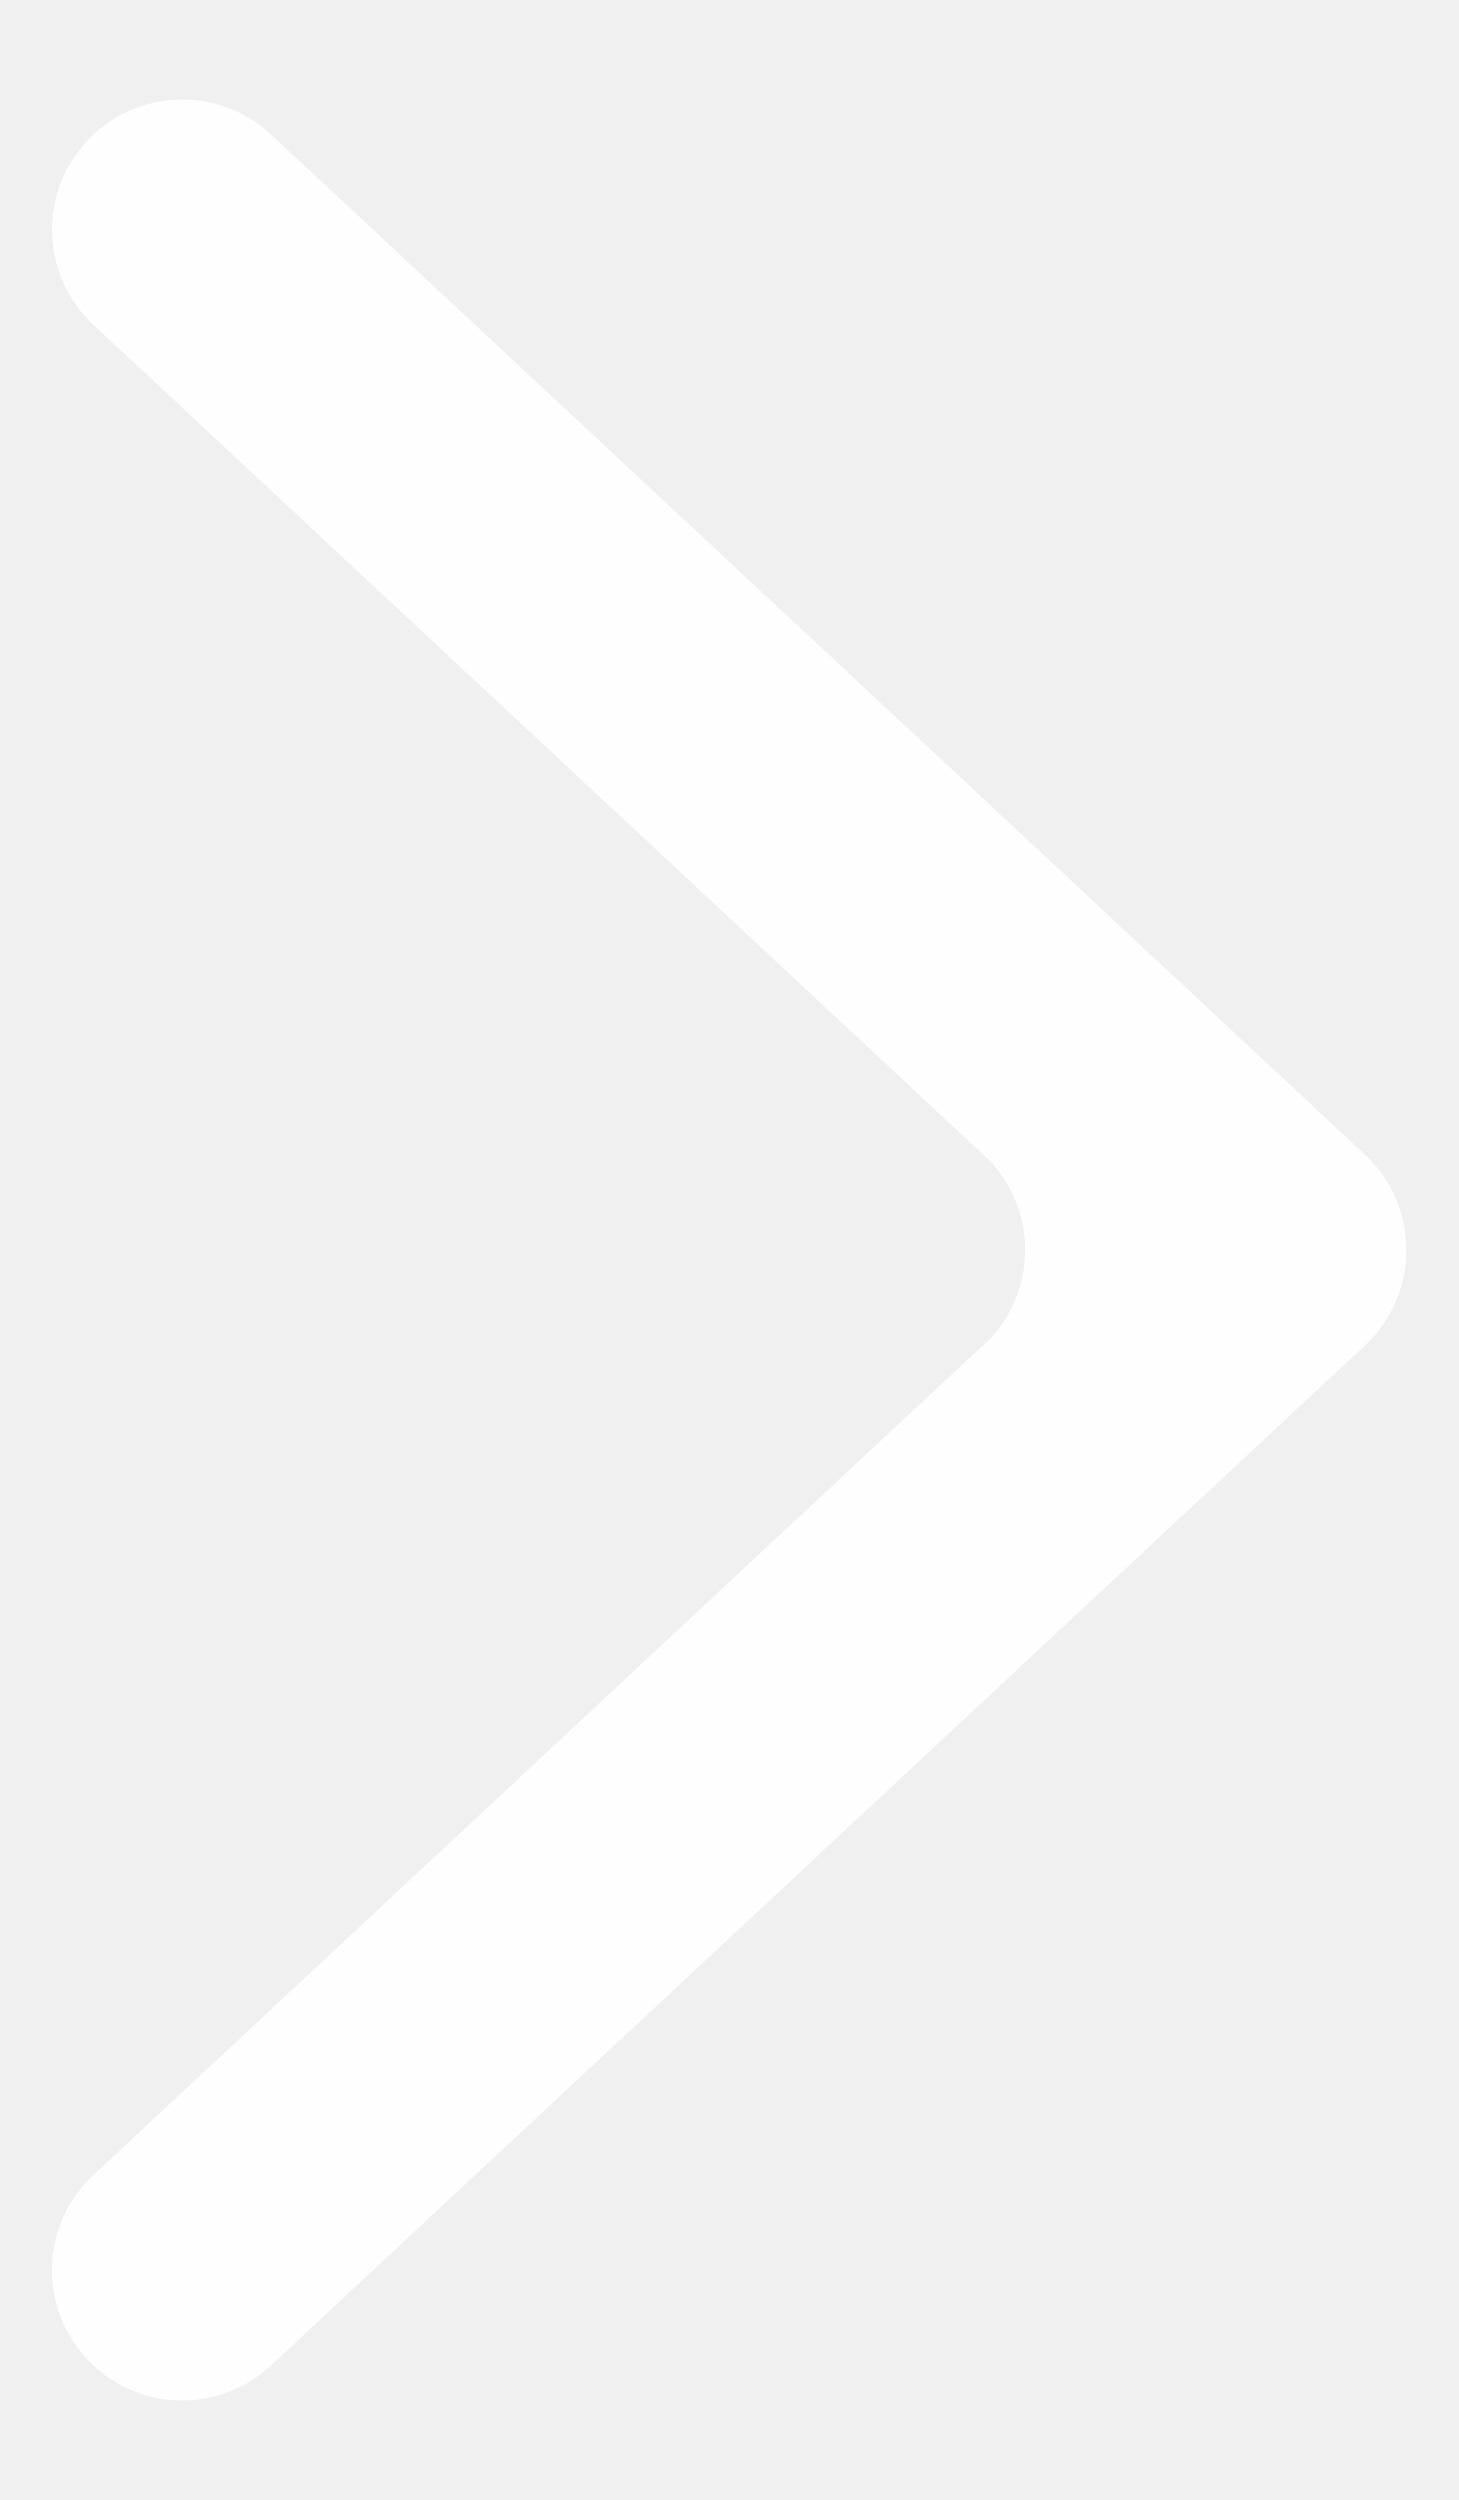
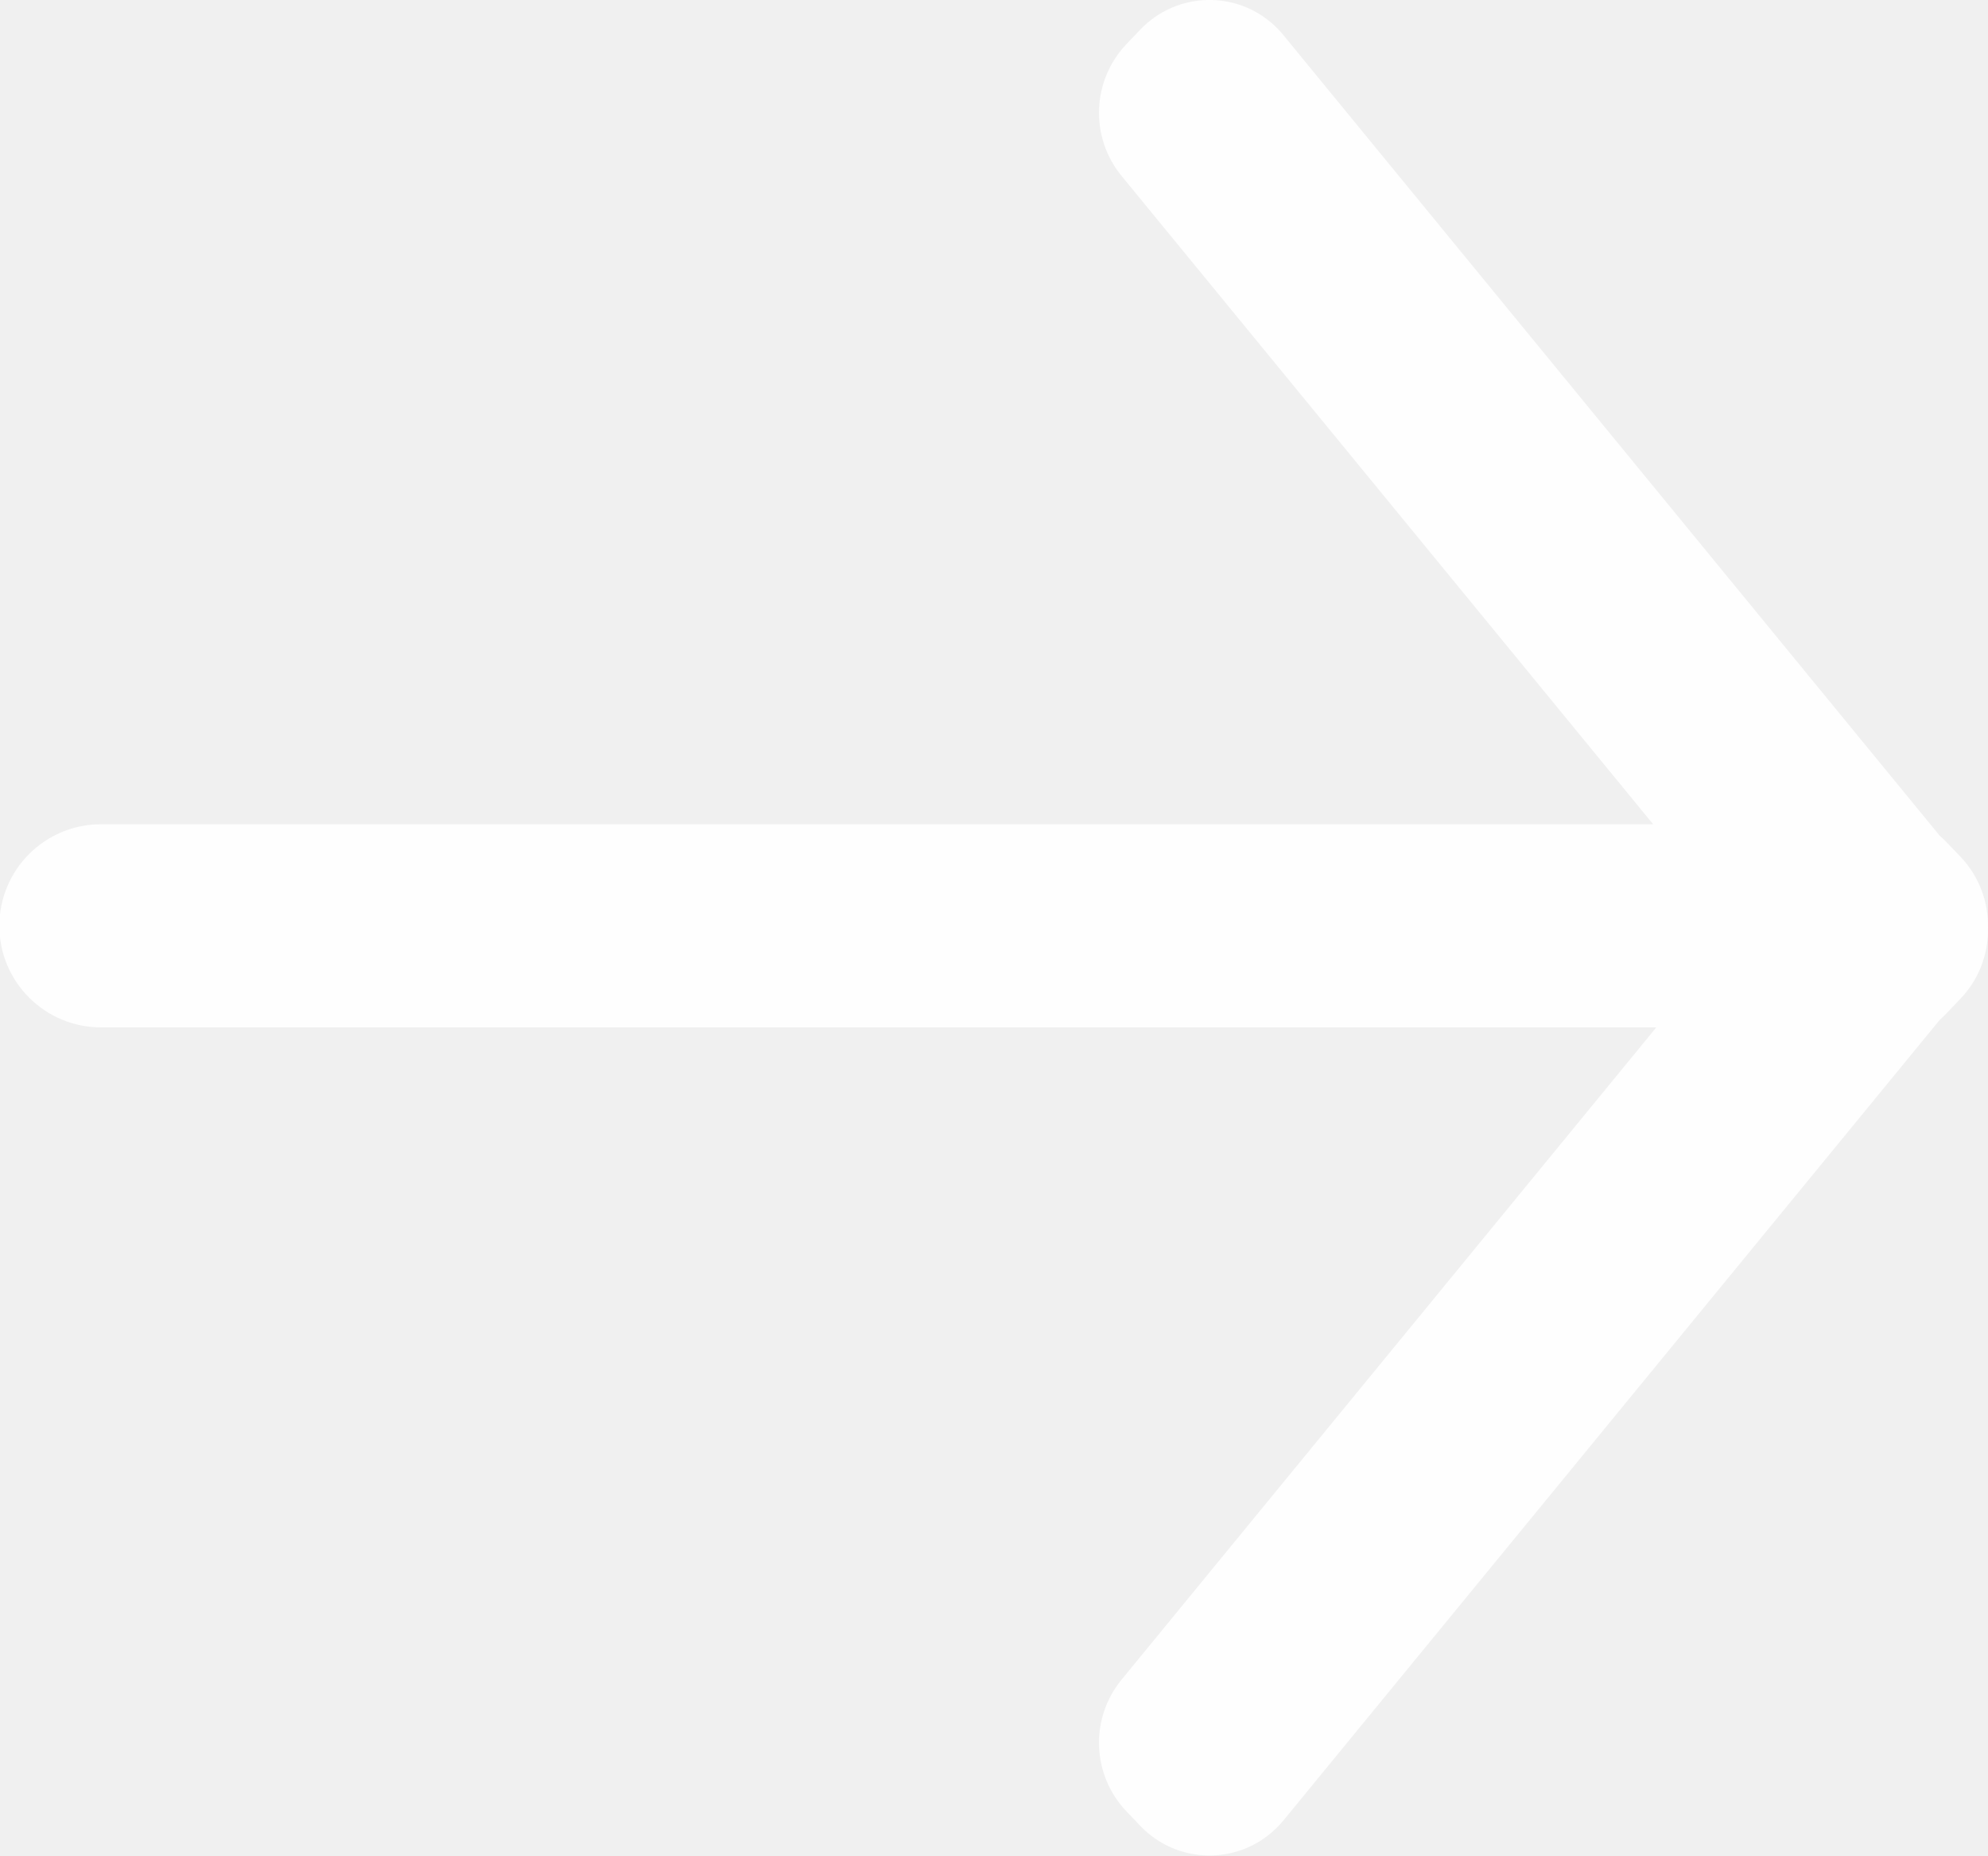
- <svg xmlns="http://www.w3.org/2000/svg" width="14px" height="24px" viewBox="0 0 14 24" version="1.1">
-   <g id="页面1" stroke="none" stroke-width="1" fill="none" fill-rule="evenodd" fill-opacity="0.9">
-     <g id="browseing" transform="translate(-302, -323)" fill="#FFFFFF" fill-rule="nonzero">
-       <g id="control-bar" transform="translate(238, 300)">
-         <g id="icon-forward" transform="translate(59, 19)">
-           <path d="M9.499,16.857 L9.618,16.968 C9.622,16.971 9.626,16.974 9.63,16.977 L18.104,24.881 C18.609,25.351 18.636,26.142 18.165,26.647 C17.694,27.152 16.904,27.18 16.399,26.709 L5.896,16.916 C5.632,16.669 5.498,16.335 5.499,16 C5.498,15.665 5.632,15.33 5.896,15.084 L16.398,5.291 C16.903,4.82 17.694,4.848 18.165,5.353 C18.635,5.858 18.608,6.649 18.103,7.119 L9.505,15.137 C9.291,15.361 9.159,15.665 9.159,16 C9.159,16.332 9.288,16.633 9.499,16.857 Z" id="forward" transform="translate(12, 16) scale(-1, 1) translate(-12, -16) " />
-         </g>
+ <svg xmlns="http://www.w3.org/2000/svg" width="15px" height="14px" viewBox="0 0 15 14" version="1.1">
+   <g id="页面1" stroke="none" stroke-width="1" fill="none" fill-rule="evenodd" opacity="0.9">
+     <g id="browseing" transform="translate(-116, -11)" fill="#FFFFFF">
+       <g id="back" transform="translate(123.5, 18) scale(-1, 1) translate(-123.5, -18) translate(116, 11)">
+         <path d="M2.503,7.752 L6.538,12.674 C6.778,12.967 6.762,13.393 6.501,13.667 L6.396,13.777 C6.121,14.065 5.665,14.076 5.377,13.801 C5.356,13.781 5.335,13.759 5.317,13.737 L0.363,7.694 C0.345,7.679 0.328,7.662 0.312,7.645 L0.207,7.535 C0.065,7.386 -0.004,7.193 0,7 C-0.004,6.808 0.065,6.614 0.207,6.465 L0.312,6.355 C0.328,6.338 0.345,6.322 0.363,6.307 L5.317,0.264 C5.335,0.241 5.356,0.22 5.377,0.199 C5.665,-0.076 6.121,-0.065 6.396,0.223 L6.501,0.333 C6.762,0.608 6.778,1.034 6.538,1.327 L2.527,6.219 L14.238,6.219 C14.661,6.219 15.005,6.562 15.005,6.986 C15.005,7.409 14.661,7.752 14.238,7.752 L2.503,7.752 Z" id="形状结合" />
      </g>
    </g>
  </g>
</svg>
